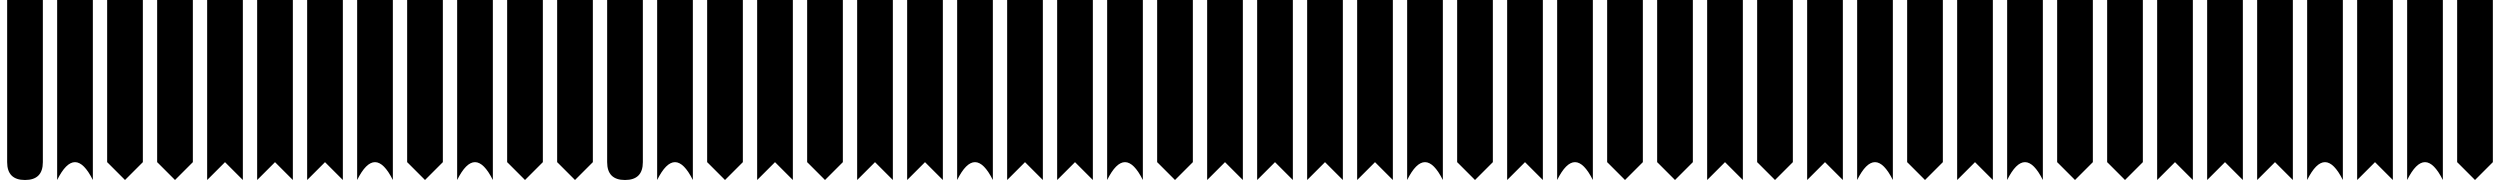
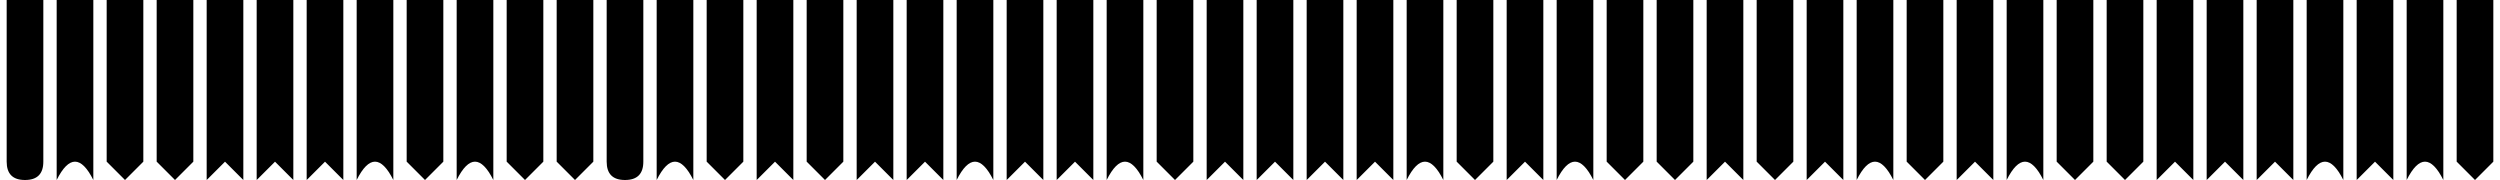
<svg xmlns="http://www.w3.org/2000/svg" viewBox="0 0 250 18" role="presentation" focusable="false" aria-hidden="true" style="color: #000000; overflow: visible;">
  <defs>
    <clipPath id="bar-bounds-0-0-250-18">
      <rect x="0" y="0" width="250" height="18" />
    </clipPath>
  </defs>
  <g clip-path="url(#bar-bounds-0-0-250-18)">
-     <path data-base="A" d="M0.715 0 H4.285 L4.285 16.215 Q4.285 18 2.5 18 Q0.715 18 0.715 16.215 Z" fill="currentColor" />
-     <path data-base="T" d="M5.715 0 H9.285 L9.285 18 Q7.5 14.43 5.715 18 Z" fill="currentColor" />
-     <path data-base="G" d="M10.715 0 H14.285 L14.285 16.215 L12.5 18 L10.715 16.215 Z" fill="currentColor" />
-     <path data-base="G" d="M15.715 0 H19.285 L19.285 16.215 L17.5 18 L15.715 16.215 Z" fill="currentColor" />
-     <path data-base="C" d="M20.715 0 H24.285 L24.285 18 L22.5 16.215 L20.715 18 Z" fill="currentColor" />
-     <path data-base="C" d="M25.715 0 H29.285 L29.285 18 L27.5 16.215 L25.715 18 Z" fill="currentColor" />
-     <path data-base="C" d="M30.715 0 H34.285 L34.285 18 L32.5 16.215 L30.715 18 Z" fill="currentColor" />
-     <path data-base="T" d="M35.715 0 H39.285 L39.285 18 Q37.5 14.43 35.715 18 Z" fill="currentColor" />
-     <path data-base="G" d="M40.715 0 H44.285 L44.285 16.215 L42.5 18 L40.715 16.215 Z" fill="currentColor" />
-     <path data-base="T" d="M45.715 0 H49.285 L49.285 18 Q47.5 14.43 45.715 18 Z" fill="currentColor" />
-     <path data-base="G" d="M50.715 0 H54.285 L54.285 16.215 L52.5 18 L50.715 16.215 Z" fill="currentColor" />
-     <path data-base="G" d="M55.715 0 H59.285 L59.285 16.215 L57.5 18 L55.715 16.215 Z" fill="currentColor" />
-     <path data-base="A" d="M60.715 0 H64.285 L64.285 16.215 Q64.285 18 62.5 18 Q60.715 18 60.715 16.215 Z" fill="currentColor" />
-     <path data-base="T" d="M65.715 0 H69.285 L69.285 18 Q67.5 14.43 65.715 18 Z" fill="currentColor" />
-     <path data-base="G" d="M70.715 0 H74.285 L74.285 16.215 L72.5 18 L70.715 16.215 Z" fill="currentColor" />
-     <path data-base="C" d="M75.715 0 H79.285 L79.285 18 L77.5 16.215 L75.715 18 Z" fill="currentColor" />
-     <path data-base="G" d="M80.715 0 H84.285 L84.285 16.215 L82.5 18 L80.715 16.215 Z" fill="currentColor" />
-     <path data-base="C" d="M85.715 0 H89.285 L89.285 18 L87.5 16.215 L85.715 18 Z" fill="currentColor" />
-     <path data-base="C" d="M90.715 0 H94.285 L94.285 18 L92.5 16.215 L90.715 18 Z" fill="currentColor" />
-     <path data-base="T" d="M95.715 0 H99.285 L99.285 18 Q97.5 14.43 95.715 18 Z" fill="currentColor" />
-     <path data-base="C" d="M100.715 0 H104.285 L104.285 18 L102.5 16.215 L100.715 18 Z" fill="currentColor" />
-     <path data-base="C" d="M105.715 0 H109.285 L109.285 18 L107.5 16.215 L105.715 18 Z" fill="currentColor" />
-     <path data-base="T" d="M110.715 0 H114.285 L114.285 18 Q112.5 14.43 110.715 18 Z" fill="currentColor" />
-     <path data-base="G" d="M115.715 0 H119.285 L119.285 16.215 L117.5 18 L115.715 16.215 Z" fill="currentColor" />
-     <path data-base="C" d="M120.715 0 H124.285 L124.285 18 L122.5 16.215 L120.715 18 Z" fill="currentColor" />
-     <path data-base="C" d="M125.715 0 H129.285 L129.285 18 L127.5 16.215 L125.715 18 Z" fill="currentColor" />
-     <path data-base="C" d="M130.715 0 H134.285 L134.285 18 L132.5 16.215 L130.715 18 Z" fill="currentColor" />
-     <path data-base="C" d="M135.715 0 H139.285 L139.285 18 L137.5 16.215 L135.715 18 Z" fill="currentColor" />
-     <path data-base="T" d="M140.715 0 H144.285 L144.285 18 Q142.5 14.43 140.715 18 Z" fill="currentColor" />
-     <path data-base="G" d="M145.715 0 H149.285 L149.285 16.215 L147.5 18 L145.715 16.215 Z" fill="currentColor" />
-     <path data-base="C" d="M150.715 0 H154.285 L154.285 18 L152.5 16.215 L150.715 18 Z" fill="currentColor" />
-     <path data-base="T" d="M155.715 0 H159.285 L159.285 18 Q157.5 14.43 155.715 18 Z" fill="currentColor" />
-     <path data-base="G" d="M160.715 0 H164.285 L164.285 16.215 L162.5 18 L160.715 16.215 Z" fill="currentColor" />
-     <path data-base="G" d="M165.715 0 H169.285 L169.285 16.215 L167.5 18 L165.715 16.215 Z" fill="currentColor" />
-     <path data-base="C" d="M170.715 0 H174.285 L174.285 18 L172.5 16.215 L170.715 18 Z" fill="currentColor" />
-     <path data-base="G" d="M175.715 0 H179.285 L179.285 16.215 L177.5 18 L175.715 16.215 Z" fill="currentColor" />
-     <path data-base="C" d="M180.715 0 H184.285 L184.285 18 L182.5 16.215 L180.715 18 Z" fill="currentColor" />
-     <path data-base="T" d="M185.715 0 H189.285 L189.285 18 Q187.5 14.43 185.715 18 Z" fill="currentColor" />
-     <path data-base="G" d="M190.715 0 H194.285 L194.285 16.215 L192.5 18 L190.715 16.215 Z" fill="currentColor" />
-     <path data-base="C" d="M195.715 0 H199.285 L199.285 18 L197.5 16.215 L195.715 18 Z" fill="currentColor" />
-     <path data-base="T" d="M200.715 0 H204.285 L204.285 18 Q202.5 14.43 200.715 18 Z" fill="currentColor" />
-     <path data-base="G" d="M205.715 0 H209.285 L209.285 16.215 L207.5 18 L205.715 16.215 Z" fill="currentColor" />
-     <path data-base="G" d="M210.715 0 H214.285 L214.285 16.215 L212.5 18 L210.715 16.215 Z" fill="currentColor" />
-     <path data-base="C" d="M215.715 0 H219.285 L219.285 18 L217.5 16.215 L215.715 18 Z" fill="currentColor" />
-     <path data-base="C" d="M220.715 0 H224.285 L224.285 18 L222.5 16.215 L220.715 18 Z" fill="currentColor" />
-     <path data-base="C" d="M225.715 0 H229.285 L229.285 18 L227.5 16.215 L225.715 18 Z" fill="currentColor" />
-     <path data-base="T" d="M230.715 0 H234.285 L234.285 18 Q232.5 14.43 230.715 18 Z" fill="currentColor" />
-     <path data-base="C" d="M235.715 0 H239.285 L239.285 18 L237.5 16.215 L235.715 18 Z" fill="currentColor" />
-     <path data-base="T" d="M240.715 0 H244.285 L244.285 18 Q242.5 14.43 240.715 18 Z" fill="currentColor" />
-     <path data-base="G" d="M245.715 0 H249.285 L249.285 16.215 L247.5 18 L245.715 16.215 Z" fill="currentColor" />
+     <path data-base="A" d="M0.667 0 H4.333 L4.333 16.167 Q4.333 18 2.5 18 Q0.667 18 0.667 16.167 Z" fill="currentColor" />
+     <path data-base="T" d="M5.667 0 H9.333 L9.333 18 Q7.5 14.333 5.667 18 Z" fill="currentColor" />
+     <path data-base="G" d="M10.667 0 H14.333 L14.333 16.167 L12.5 18 L10.667 16.167 Z" fill="currentColor" />
+     <path data-base="G" d="M15.667 0 H19.333 L19.333 16.167 L17.5 18 L15.667 16.167 Z" fill="currentColor" />
+     <path data-base="C" d="M20.667 0 H24.333 L24.333 18 L22.5 16.167 L20.667 18 Z" fill="currentColor" />
+     <path data-base="C" d="M25.667 0 H29.333 L29.333 18 L27.5 16.167 L25.667 18 Z" fill="currentColor" />
+     <path data-base="C" d="M30.667 0 H34.333 L34.333 18 L32.5 16.167 L30.667 18 Z" fill="currentColor" />
+     <path data-base="T" d="M35.667 0 H39.333 L39.333 18 Q37.5 14.333 35.667 18 Z" fill="currentColor" />
+     <path data-base="G" d="M40.667 0 H44.333 L44.333 16.167 L42.5 18 L40.667 16.167 Z" fill="currentColor" />
+     <path data-base="T" d="M45.667 0 H49.333 L49.333 18 Q47.5 14.333 45.667 18 Z" fill="currentColor" />
+     <path data-base="G" d="M50.667 0 H54.333 L54.333 16.167 L52.5 18 L50.667 16.167 Z" fill="currentColor" />
+     <path data-base="G" d="M55.667 0 H59.333 L59.333 16.167 L57.5 18 L55.667 16.167 Z" fill="currentColor" />
+     <path data-base="A" d="M60.667 0 H64.333 L64.333 16.167 Q64.333 18 62.5 18 Q60.667 18 60.667 16.167 Z" fill="currentColor" />
+     <path data-base="T" d="M65.667 0 H69.333 L69.333 18 Q67.5 14.333 65.667 18 Z" fill="currentColor" />
+     <path data-base="G" d="M70.667 0 H74.333 L74.333 16.167 L72.5 18 L70.667 16.167 Z" fill="currentColor" />
+     <path data-base="C" d="M75.667 0 H79.333 L79.333 18 L77.5 16.167 L75.667 18 Z" fill="currentColor" />
+     <path data-base="G" d="M80.667 0 H84.333 L84.333 16.167 L82.5 18 L80.667 16.167 Z" fill="currentColor" />
+     <path data-base="C" d="M85.667 0 H89.333 L89.333 18 L87.5 16.167 L85.667 18 Z" fill="currentColor" />
+     <path data-base="C" d="M90.667 0 H94.333 L94.333 18 L92.5 16.167 L90.667 18 Z" fill="currentColor" />
+     <path data-base="T" d="M95.667 0 H99.333 L99.333 18 Q97.5 14.333 95.667 18 Z" fill="currentColor" />
+     <path data-base="C" d="M100.667 0 H104.333 L104.333 18 L102.5 16.167 L100.667 18 Z" fill="currentColor" />
+     <path data-base="C" d="M105.667 0 H109.333 L109.333 18 L107.5 16.167 L105.667 18 Z" fill="currentColor" />
+     <path data-base="T" d="M110.667 0 H114.333 L114.333 18 Q112.5 14.333 110.667 18 Z" fill="currentColor" />
+     <path data-base="G" d="M115.667 0 H119.333 L119.333 16.167 L117.5 18 L115.667 16.167 Z" fill="currentColor" />
+     <path data-base="C" d="M120.667 0 H124.333 L124.333 18 L122.5 16.167 L120.667 18 Z" fill="currentColor" />
+     <path data-base="C" d="M125.667 0 H129.333 L129.333 18 L127.5 16.167 L125.667 18 Z" fill="currentColor" />
+     <path data-base="C" d="M130.667 0 H134.333 L134.333 18 L132.5 16.167 L130.667 18 Z" fill="currentColor" />
+     <path data-base="C" d="M135.667 0 H139.333 L139.333 18 L137.5 16.167 L135.667 18 Z" fill="currentColor" />
+     <path data-base="T" d="M140.667 0 H144.333 L144.333 18 Q142.5 14.333 140.667 18 Z" fill="currentColor" />
+     <path data-base="G" d="M145.667 0 H149.333 L149.333 16.167 L147.5 18 L145.667 16.167 Z" fill="currentColor" />
+     <path data-base="C" d="M150.667 0 H154.333 L154.333 18 L152.5 16.167 L150.667 18 Z" fill="currentColor" />
+     <path data-base="T" d="M155.667 0 H159.333 L159.333 18 Q157.5 14.333 155.667 18 Z" fill="currentColor" />
+     <path data-base="G" d="M160.667 0 H164.333 L164.333 16.167 L162.5 18 L160.667 16.167 Z" fill="currentColor" />
+     <path data-base="G" d="M165.667 0 H169.333 L169.333 16.167 L167.5 18 L165.667 16.167 Z" fill="currentColor" />
+     <path data-base="C" d="M170.667 0 H174.333 L174.333 18 L172.5 16.167 L170.667 18 Z" fill="currentColor" />
+     <path data-base="G" d="M175.667 0 H179.333 L179.333 16.167 L177.5 18 L175.667 16.167 Z" fill="currentColor" />
+     <path data-base="C" d="M180.667 0 H184.333 L184.333 18 L182.5 16.167 L180.667 18 Z" fill="currentColor" />
+     <path data-base="T" d="M185.667 0 H189.333 L189.333 18 Q187.5 14.333 185.667 18 Z" fill="currentColor" />
+     <path data-base="G" d="M190.667 0 H194.333 L194.333 16.167 L192.5 18 L190.667 16.167 Z" fill="currentColor" />
+     <path data-base="C" d="M195.667 0 H199.333 L199.333 18 L197.5 16.167 L195.667 18 Z" fill="currentColor" />
+     <path data-base="T" d="M200.667 0 H204.333 L204.333 18 Q202.5 14.333 200.667 18 Z" fill="currentColor" />
+     <path data-base="G" d="M205.667 0 H209.333 L209.333 16.167 L207.5 18 L205.667 16.167 Z" fill="currentColor" />
+     <path data-base="G" d="M210.667 0 H214.333 L214.333 16.167 L212.5 18 L210.667 16.167 Z" fill="currentColor" />
+     <path data-base="C" d="M215.667 0 H219.333 L219.333 18 L217.5 16.167 L215.667 18 Z" fill="currentColor" />
+     <path data-base="C" d="M220.667 0 H224.333 L224.333 18 L222.5 16.167 L220.667 18 Z" fill="currentColor" />
+     <path data-base="C" d="M225.667 0 H229.333 L229.333 18 L227.5 16.167 L225.667 18 Z" fill="currentColor" />
+     <path data-base="T" d="M230.667 0 H234.333 L234.333 18 Q232.5 14.333 230.667 18 Z" fill="currentColor" />
+     <path data-base="C" d="M235.667 0 H239.333 L239.333 18 L237.5 16.167 L235.667 18 Z" fill="currentColor" />
+     <path data-base="T" d="M240.667 0 H244.333 L244.333 18 Q242.5 14.333 240.667 18 Z" fill="currentColor" />
+     <path data-base="G" d="M245.667 0 H249.333 L249.333 16.167 L247.5 18 L245.667 16.167 Z" fill="currentColor" />
  </g>
</svg>
